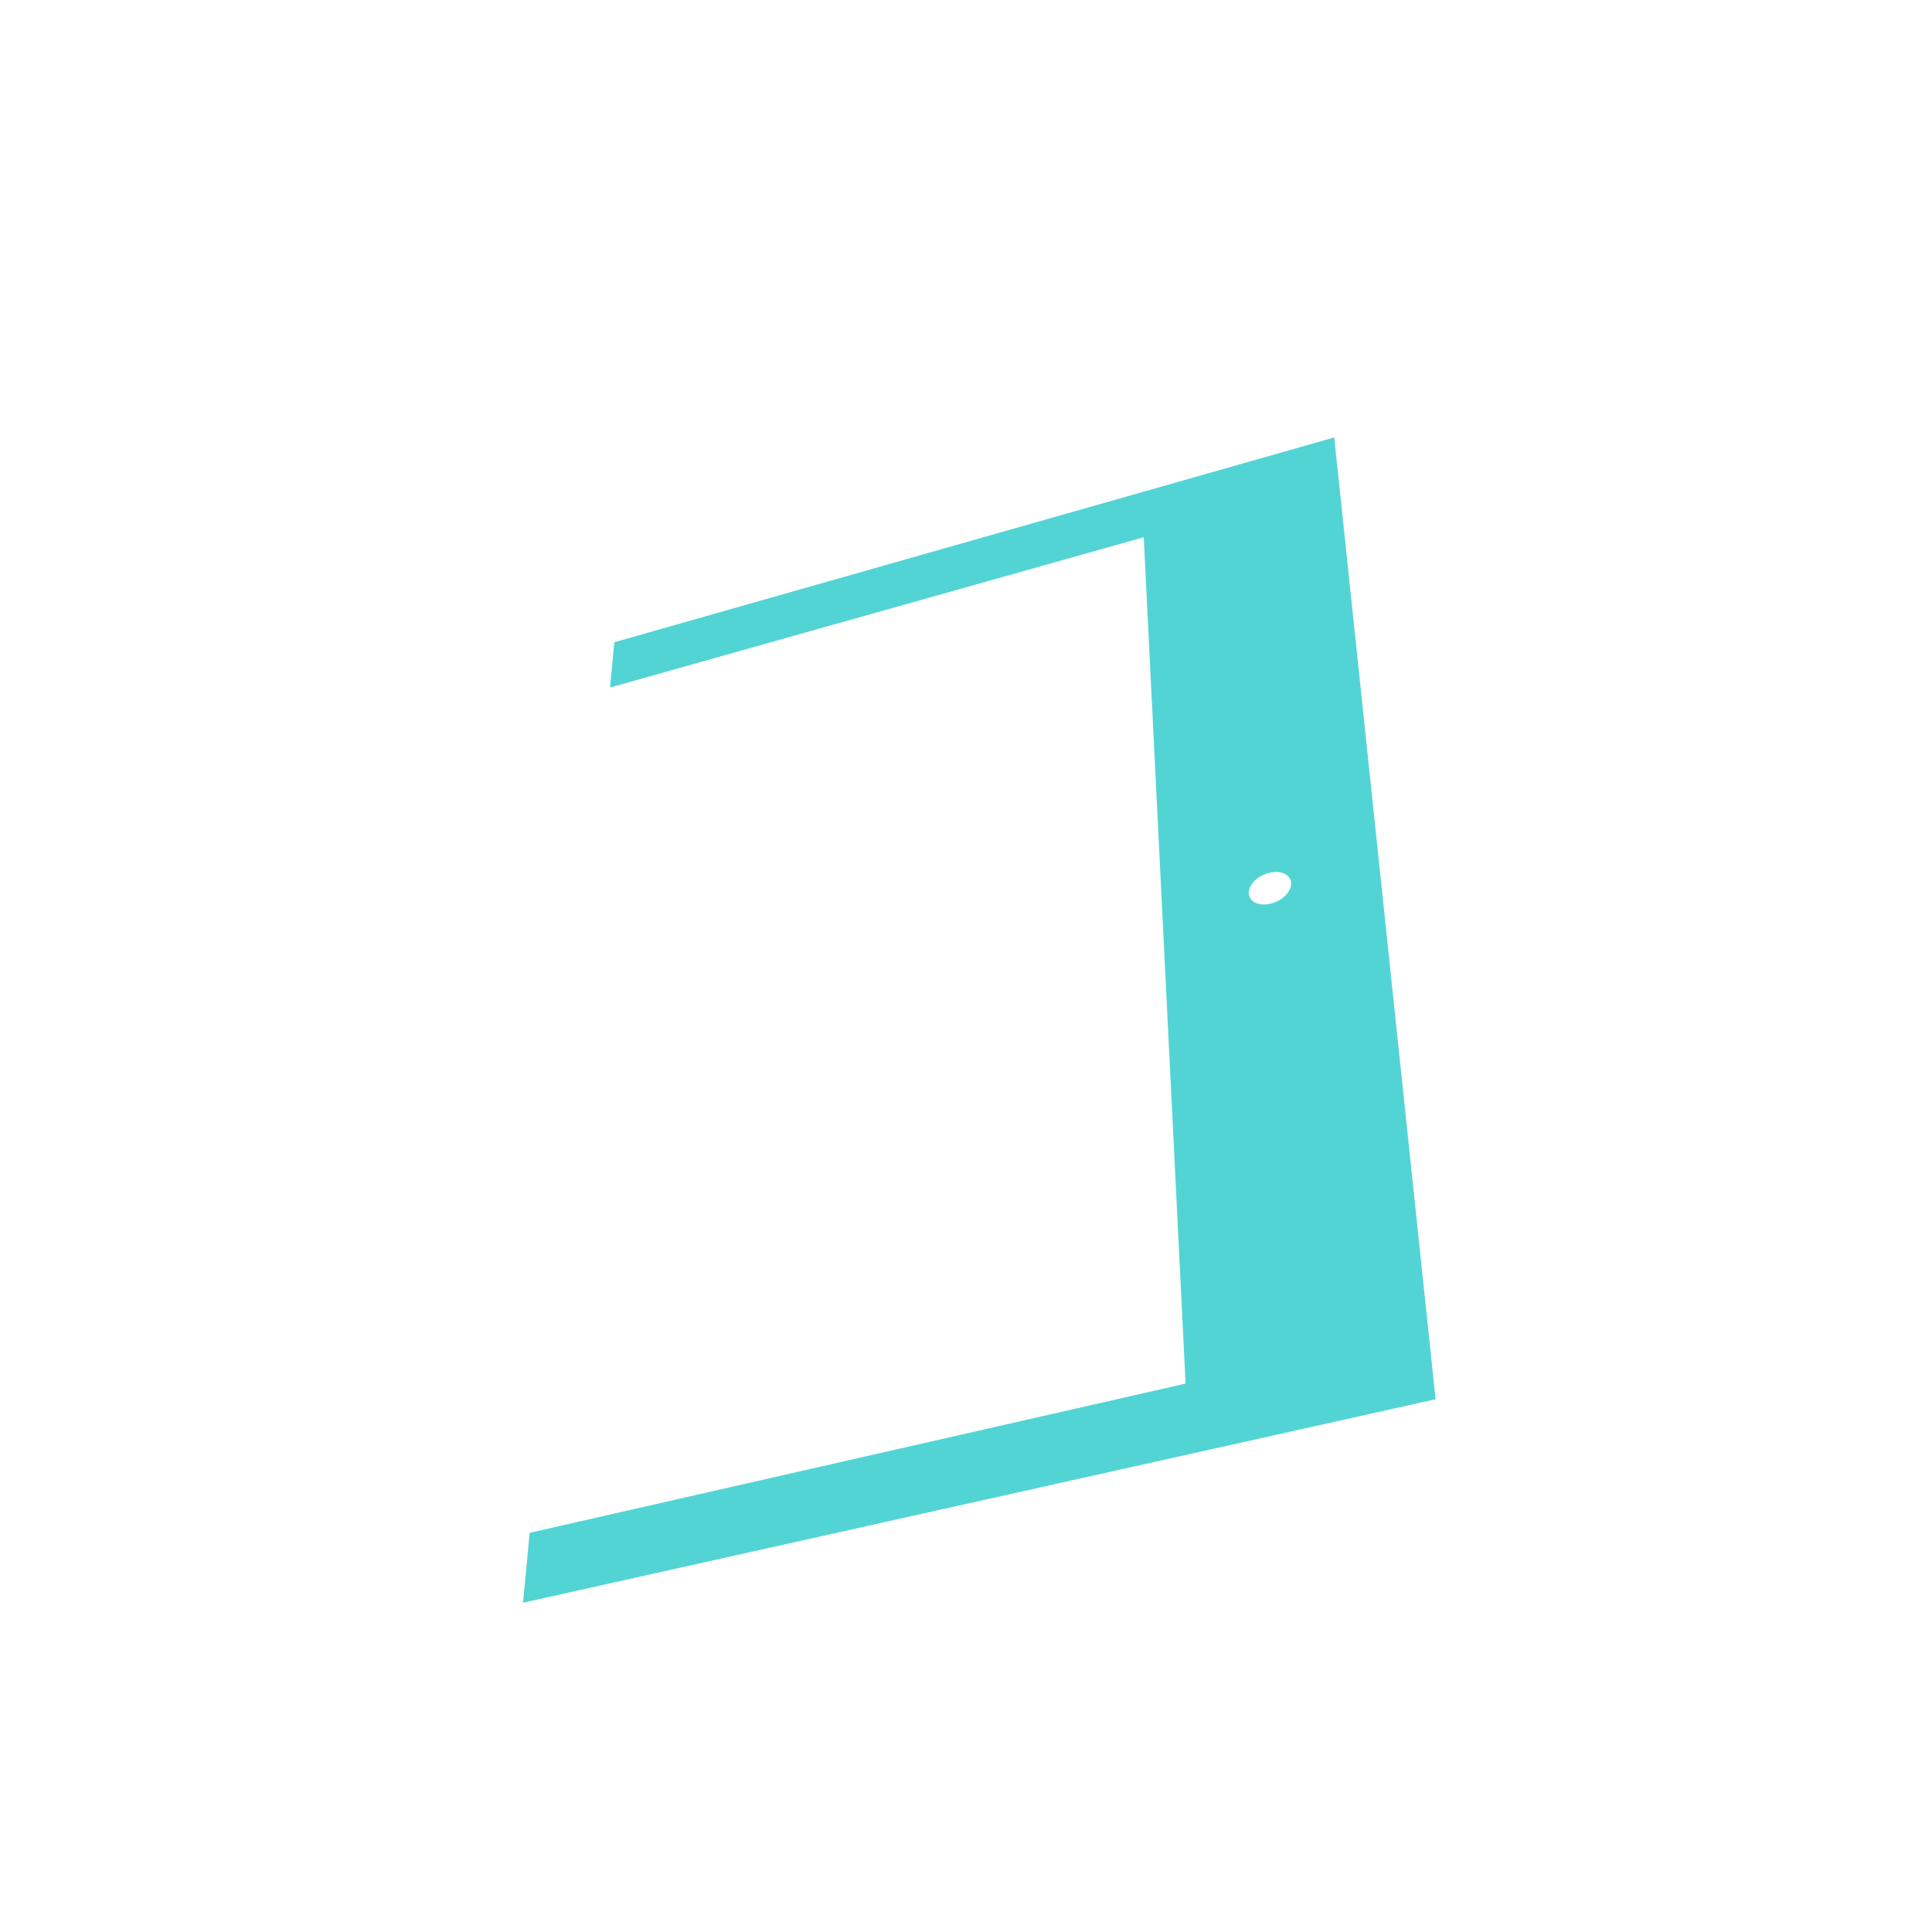
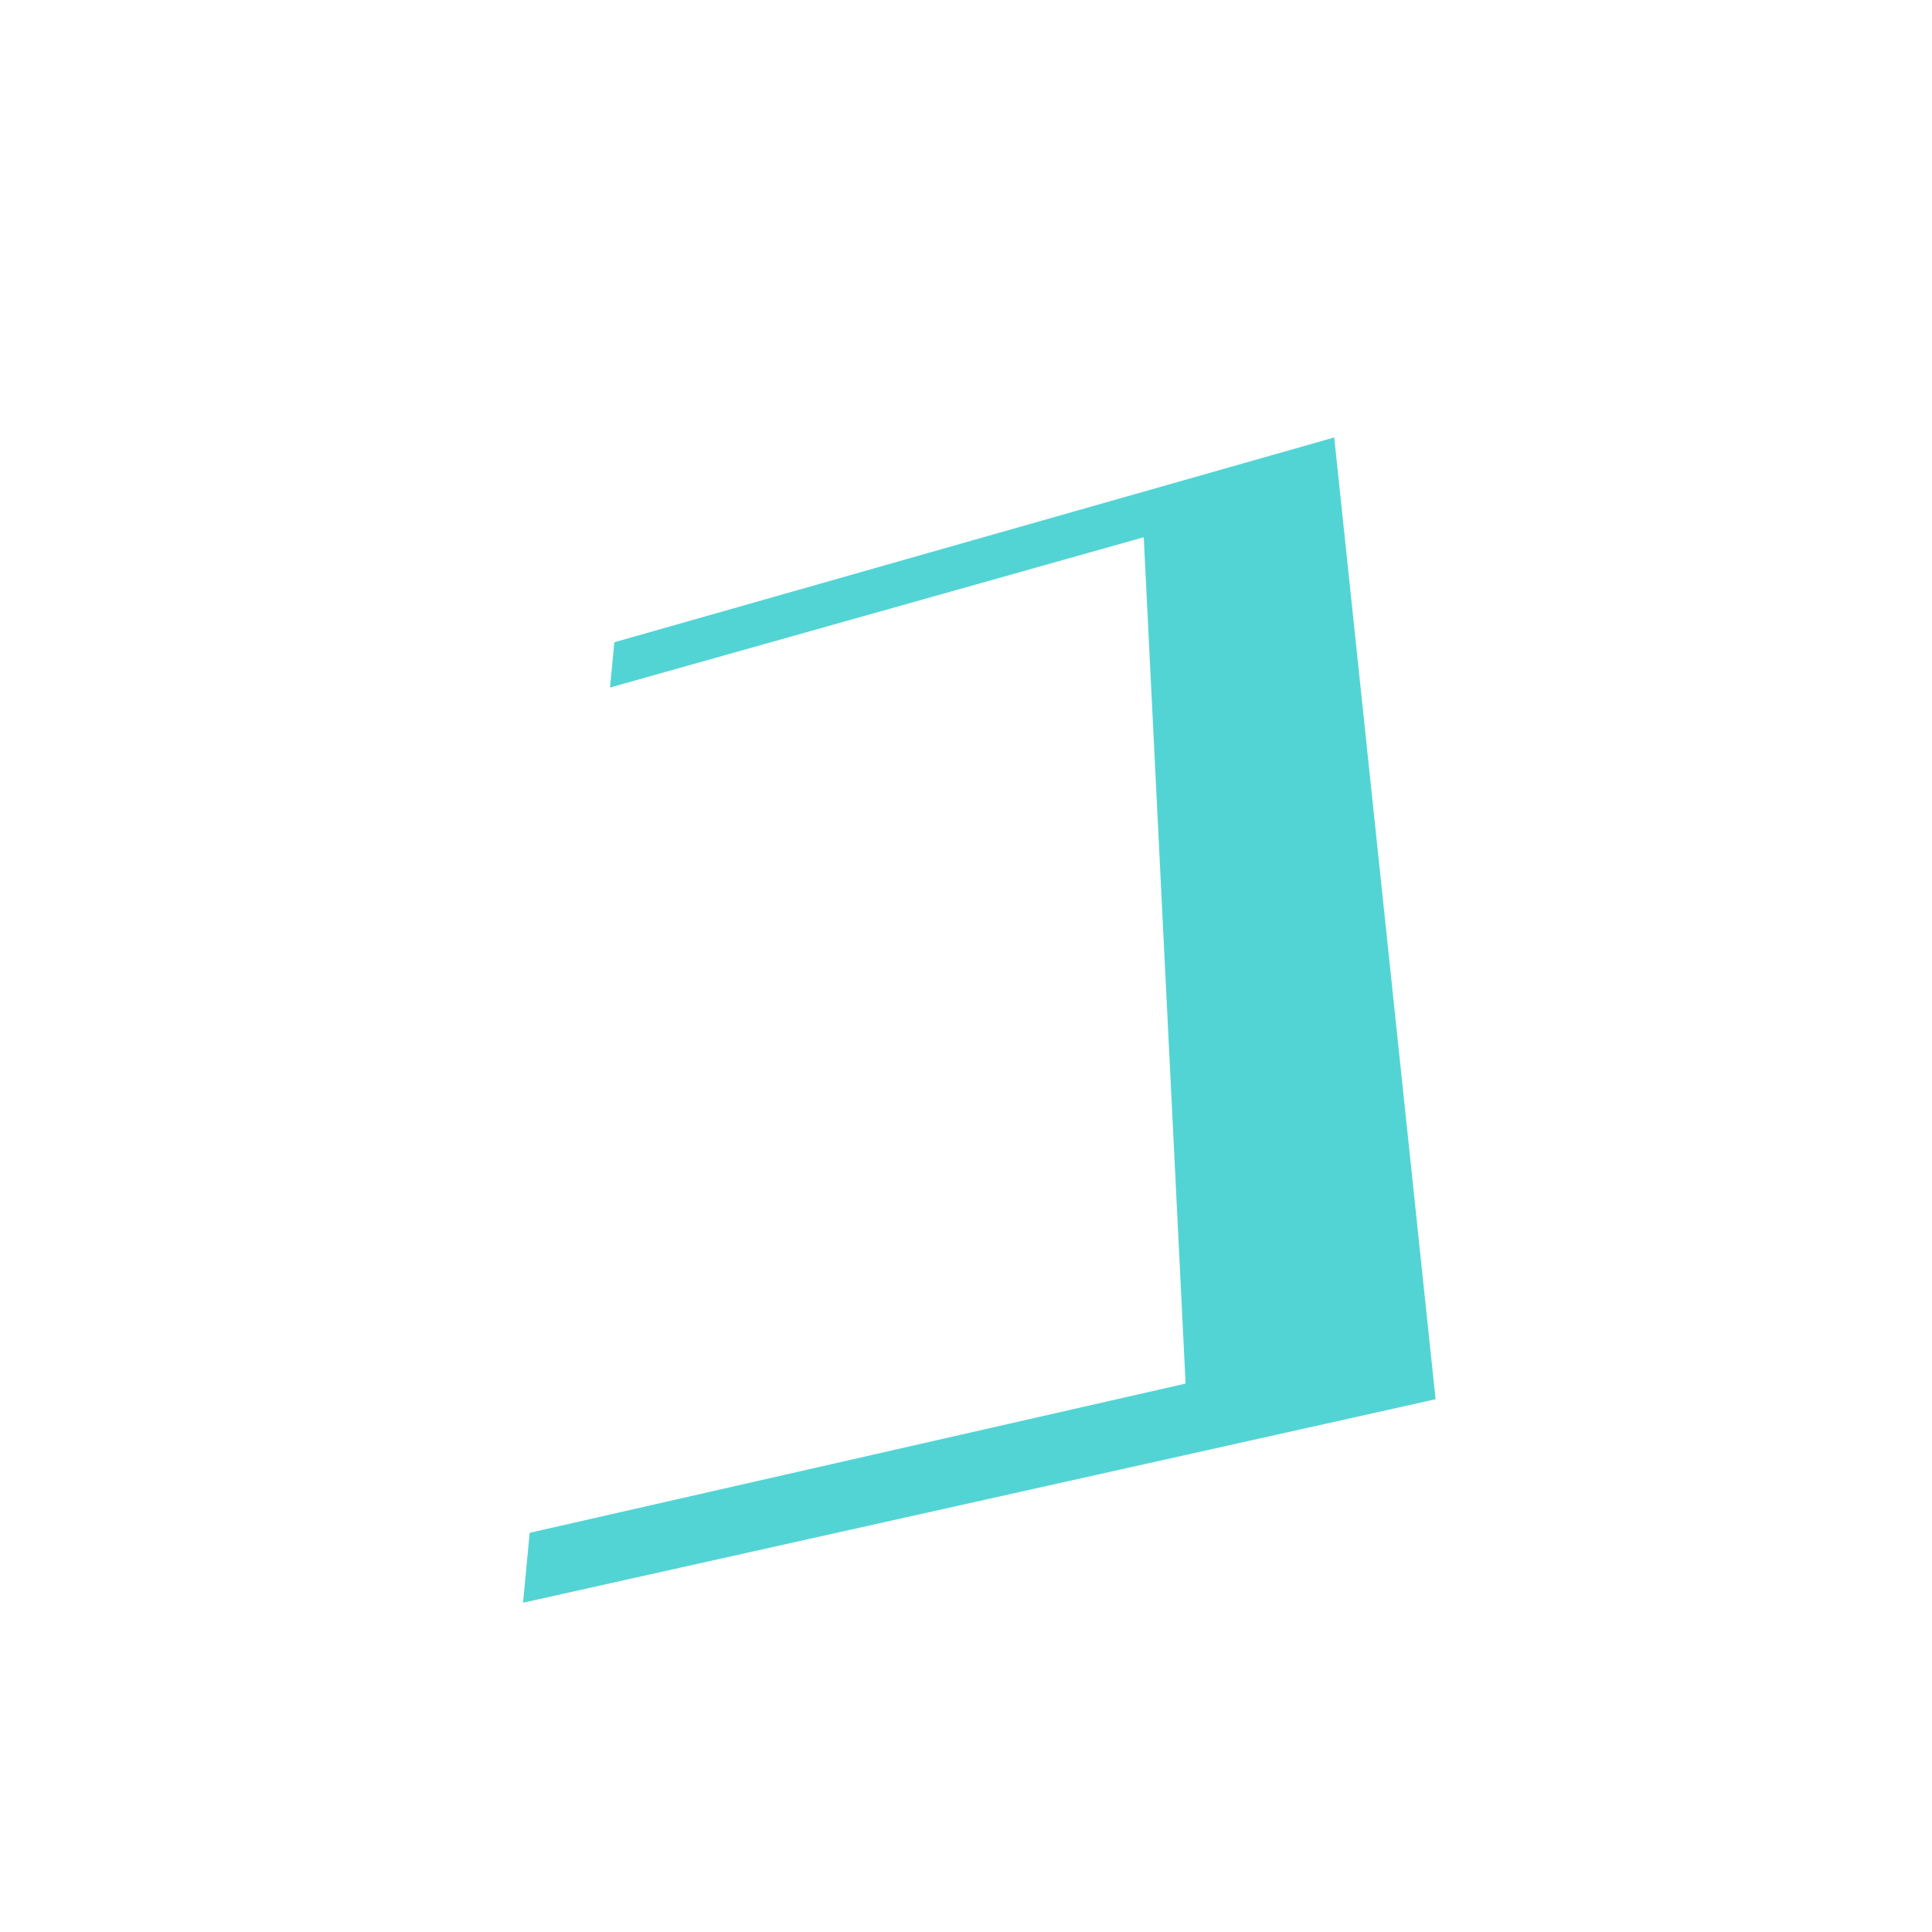
<svg xmlns="http://www.w3.org/2000/svg" viewBox="-250 -250 500 500" width="500" height="500">
-   <path d="M45.997,-110.962L-91.011,-83.786L-92.126,-72.065zM-91.011,-83.786L45.997,-110.962L95.298,-136.79zM95.298,-136.79L45.997,-110.962L73.229,-19.498zM95.298,-136.79L76.363,-23.291L76.679,-23.458zM95.298,-136.79L76.679,-23.458L77.003,-23.612zM95.298,-136.79L76.057,-23.112L76.363,-23.291zM95.298,-136.79L77.003,-23.612L77.333,-23.752zM95.298,-136.79L75.76,-22.921L76.057,-23.112zM95.298,-136.79L77.333,-23.752L77.668,-23.878zM95.298,-136.79L75.475,-22.719L75.76,-22.921zM95.298,-136.79L77.668,-23.878L78.007,-23.989zM95.298,-136.79L75.202,-22.507L75.475,-22.719zM95.298,-136.79L78.007,-23.989L78.349,-24.086zM95.298,-136.79L74.943,-22.285L75.202,-22.507zM95.298,-136.79L78.349,-24.086L78.692,-24.166zM95.298,-136.79L74.698,-22.055L74.943,-22.285zM95.298,-136.79L78.692,-24.166L79.035,-24.231zM95.298,-136.79L74.469,-21.818L74.698,-22.055zM95.298,-136.79L79.035,-24.231L79.377,-24.28zM95.298,-136.79L74.256,-21.574L74.469,-21.818zM95.298,-136.79L79.377,-24.28L79.715,-24.312zM95.298,-136.79L74.06,-21.324L74.256,-21.574zM95.298,-136.79L79.715,-24.312L80.05,-24.329zM95.298,-136.79L73.883,-21.069L74.06,-21.324zM95.298,-136.79L80.05,-24.329L80.379,-24.328zM95.298,-136.79L73.724,-20.811L73.883,-21.069zM95.298,-136.79L80.379,-24.328L80.702,-24.311zM95.298,-136.79L73.584,-20.55L73.724,-20.811zM95.298,-136.79L80.702,-24.311L81.016,-24.278zM95.298,-136.79L73.465,-20.287L73.584,-20.55zM95.298,-136.79L81.016,-24.278L81.322,-24.229zM95.298,-136.79L73.365,-20.023L73.465,-20.287zM95.298,-136.79L81.322,-24.229L81.617,-24.163zM95.298,-136.79L73.287,-19.76L73.365,-20.023zM95.298,-136.79L81.617,-24.163L81.901,-24.081zM95.298,-136.79L73.229,-19.498L73.287,-19.76zM95.298,-136.79L81.901,-24.081L82.171,-23.984zM95.298,-136.79L82.171,-23.984L82.429,-23.872zM73.229,-19.498L45.997,-110.962L73.193,-19.239zM95.298,-136.79L82.429,-23.872L82.671,-23.745zM73.193,-19.239L45.997,-110.962L73.179,-18.983zM95.298,-136.79L82.671,-23.745L82.898,-23.603zM73.179,-18.983L45.997,-110.962L73.186,-18.731zM95.298,-136.79L82.898,-23.603L83.108,-23.448zM45.997,-110.962L73.214,-18.485L73.186,-18.731zM95.298,-136.79L83.108,-23.448L83.3,-23.28zM45.997,-110.962L73.265,-18.246L73.214,-18.485zM95.298,-136.79L83.3,-23.28L83.474,-23.099zM95.298,-136.79L83.474,-23.099L83.63,-22.907zM95.298,-136.79L83.63,-22.907L83.766,-22.703zM95.298,-136.79L83.766,-22.703L83.881,-22.489zM95.298,-136.79L83.881,-22.489L83.977,-22.266zM95.298,-136.79L83.977,-22.266L84.051,-22.035zM95.298,-136.79L84.051,-22.035L84.104,-21.795zM95.298,-136.79L84.104,-21.795L84.135,-21.549zM56.829,108.073L73.265,-18.246L45.997,-110.962zM95.298,-136.79L84.135,-21.549L121.529,112.123zM56.829,108.073L73.336,-18.013L73.265,-18.246zM73.336,-18.013L121.529,112.123L73.428,-17.789zM73.428,-17.789L121.529,112.123L73.541,-17.574zM73.541,-17.574L121.529,112.123L73.674,-17.369zM73.674,-17.369L121.529,112.123L73.827,-17.175zM73.827,-17.175L121.529,112.123L74,-16.993zM74,-16.993L121.529,112.123L74.19,-16.823zM74.19,-16.823L121.529,112.123L74.398,-16.665zM74.398,-16.665L121.529,112.123L74.624,-16.522zM84.145,-21.298L121.529,112.123L84.135,-21.549zM74.624,-16.522L121.529,112.123L74.865,-16.393zM84.133,-21.041L121.529,112.123L84.145,-21.298zM74.865,-16.393L121.529,112.123L75.121,-16.278zM84.099,-20.781L121.529,112.123L84.133,-21.041zM75.121,-16.278L121.529,112.123L75.392,-16.179zM84.044,-20.519L121.529,112.123L84.099,-20.781zM75.392,-16.179L121.529,112.123L75.675,-16.095zM83.967,-20.254L121.529,112.123L84.044,-20.519zM75.675,-16.095L121.529,112.123L75.971,-16.027zM83.869,-19.989L121.529,112.123L83.967,-20.254zM75.971,-16.027L121.529,112.123L76.277,-15.976zM83.751,-19.725L121.529,112.123L83.869,-19.989zM76.277,-15.976L121.529,112.123L76.592,-15.941zM83.613,-19.462L121.529,112.123L83.751,-19.725zM76.592,-15.941L121.529,112.123L76.916,-15.923zM83.454,-19.202L121.529,112.123L83.613,-19.462zM76.916,-15.923L121.529,112.123L77.247,-15.921zM83.277,-18.945L121.529,112.123L83.454,-19.202zM77.247,-15.921L121.529,112.123L77.584,-15.936zM83.081,-18.693L121.529,112.123L83.277,-18.945zM77.584,-15.936L121.529,112.123L77.925,-15.967zM82.868,-18.447L121.529,112.123L83.081,-18.693zM77.925,-15.967L121.529,112.123L78.268,-16.016zM82.638,-18.207L121.529,112.123L82.868,-18.447zM78.268,-16.016L121.529,112.123L78.614,-16.08zM82.392,-17.975L121.529,112.123L82.638,-18.207zM78.614,-16.08L121.529,112.123L78.96,-16.161zM82.132,-17.752L121.529,112.123L82.392,-17.975zM78.96,-16.161L121.529,112.123L79.304,-16.257zM81.857,-17.538L121.529,112.123L82.132,-17.752zM79.304,-16.257L121.529,112.123L79.646,-16.369zM81.57,-17.334L121.529,112.123L81.857,-17.538zM79.646,-16.369L121.529,112.123L79.984,-16.496zM81.271,-17.141L121.529,112.123L81.57,-17.334zM79.984,-16.496L121.529,112.123L80.317,-16.637zM80.962,-16.96L121.529,112.123L81.271,-17.141zM80.317,-16.637L121.529,112.123L80.643,-16.792zM80.643,-16.792L121.529,112.123L80.962,-16.96zM56.829,108.073L121.529,112.123L73.336,-18.013zM121.529,112.123L-112.922,146.69L-114.643,164.786zM-112.922,146.69L121.529,112.123L56.829,108.073z" style="fill:rgb(83,212,212)" />
+   <path d="M45.997,-110.962L-91.011,-83.786L-92.126,-72.065zM-91.011,-83.786L45.997,-110.962L95.298,-136.79zM95.298,-136.79L45.997,-110.962L121.529,112.123zM56.829,108.073L121.529,112.123L45.997,-110.962zM121.529,112.123L-112.922,146.69L-114.643,164.786zM-112.922,146.69L121.529,112.123L56.829,108.073z" style="fill:rgb(83,212,212)" />
</svg>
